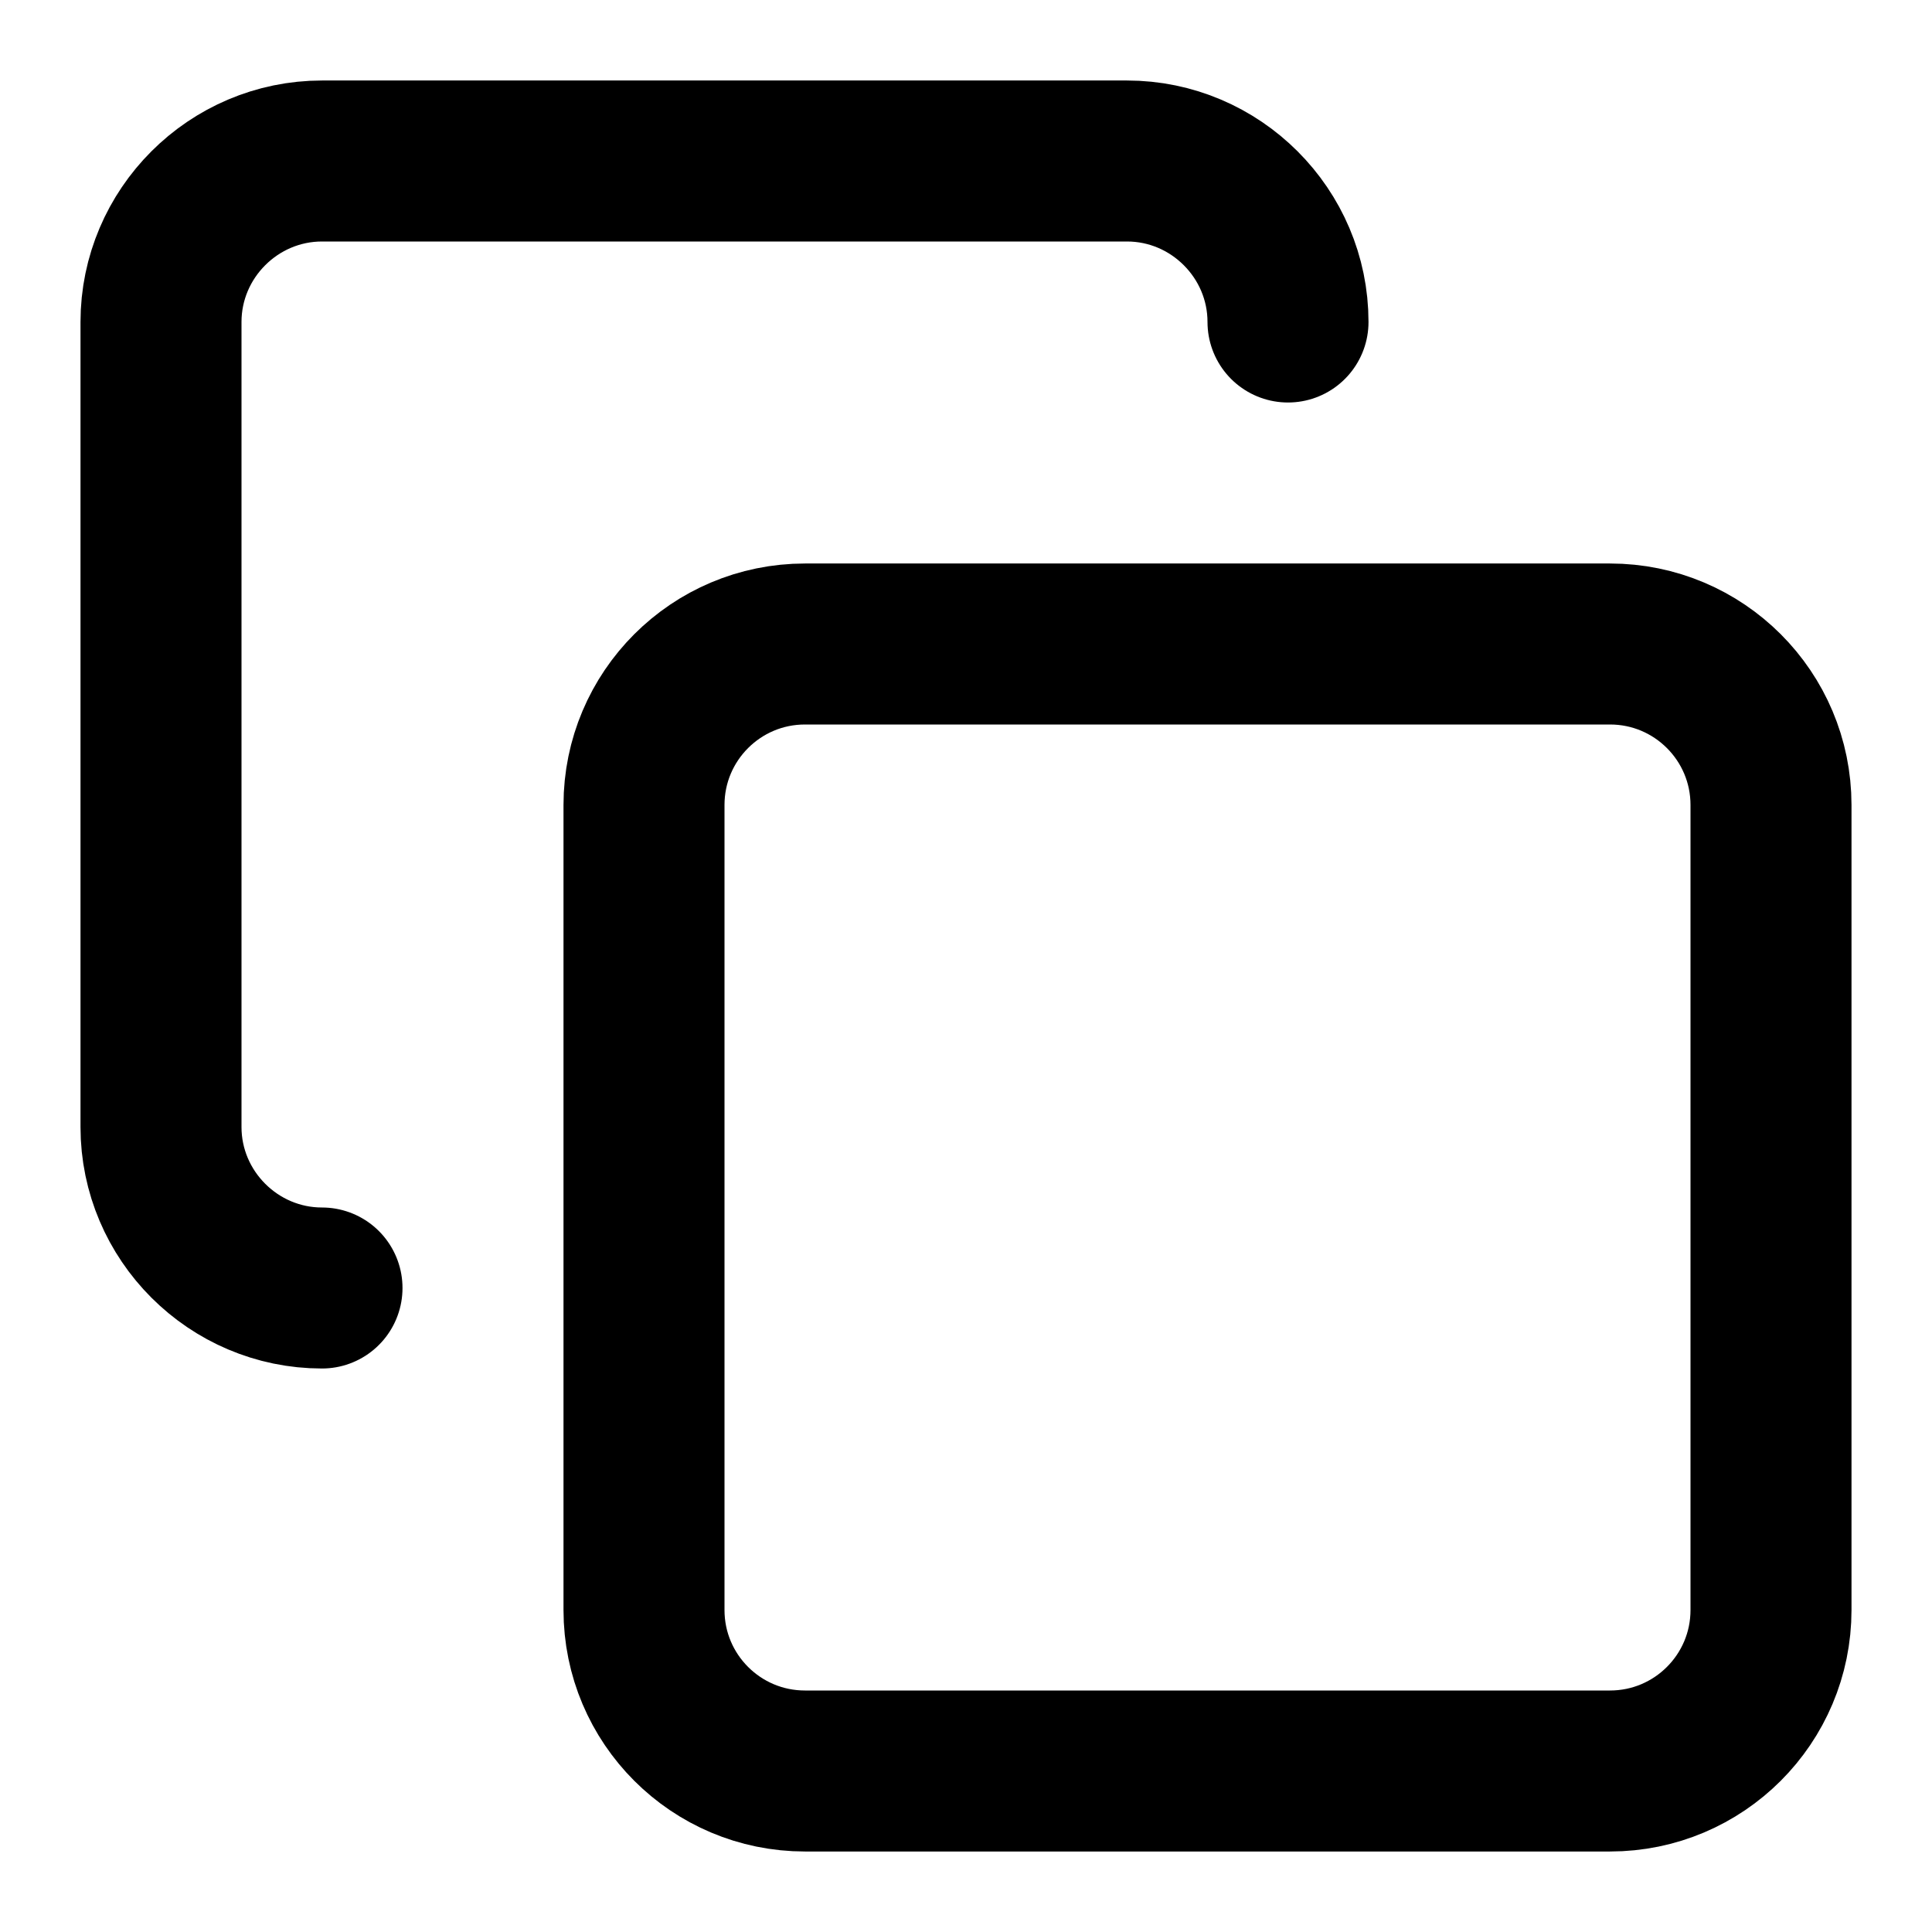
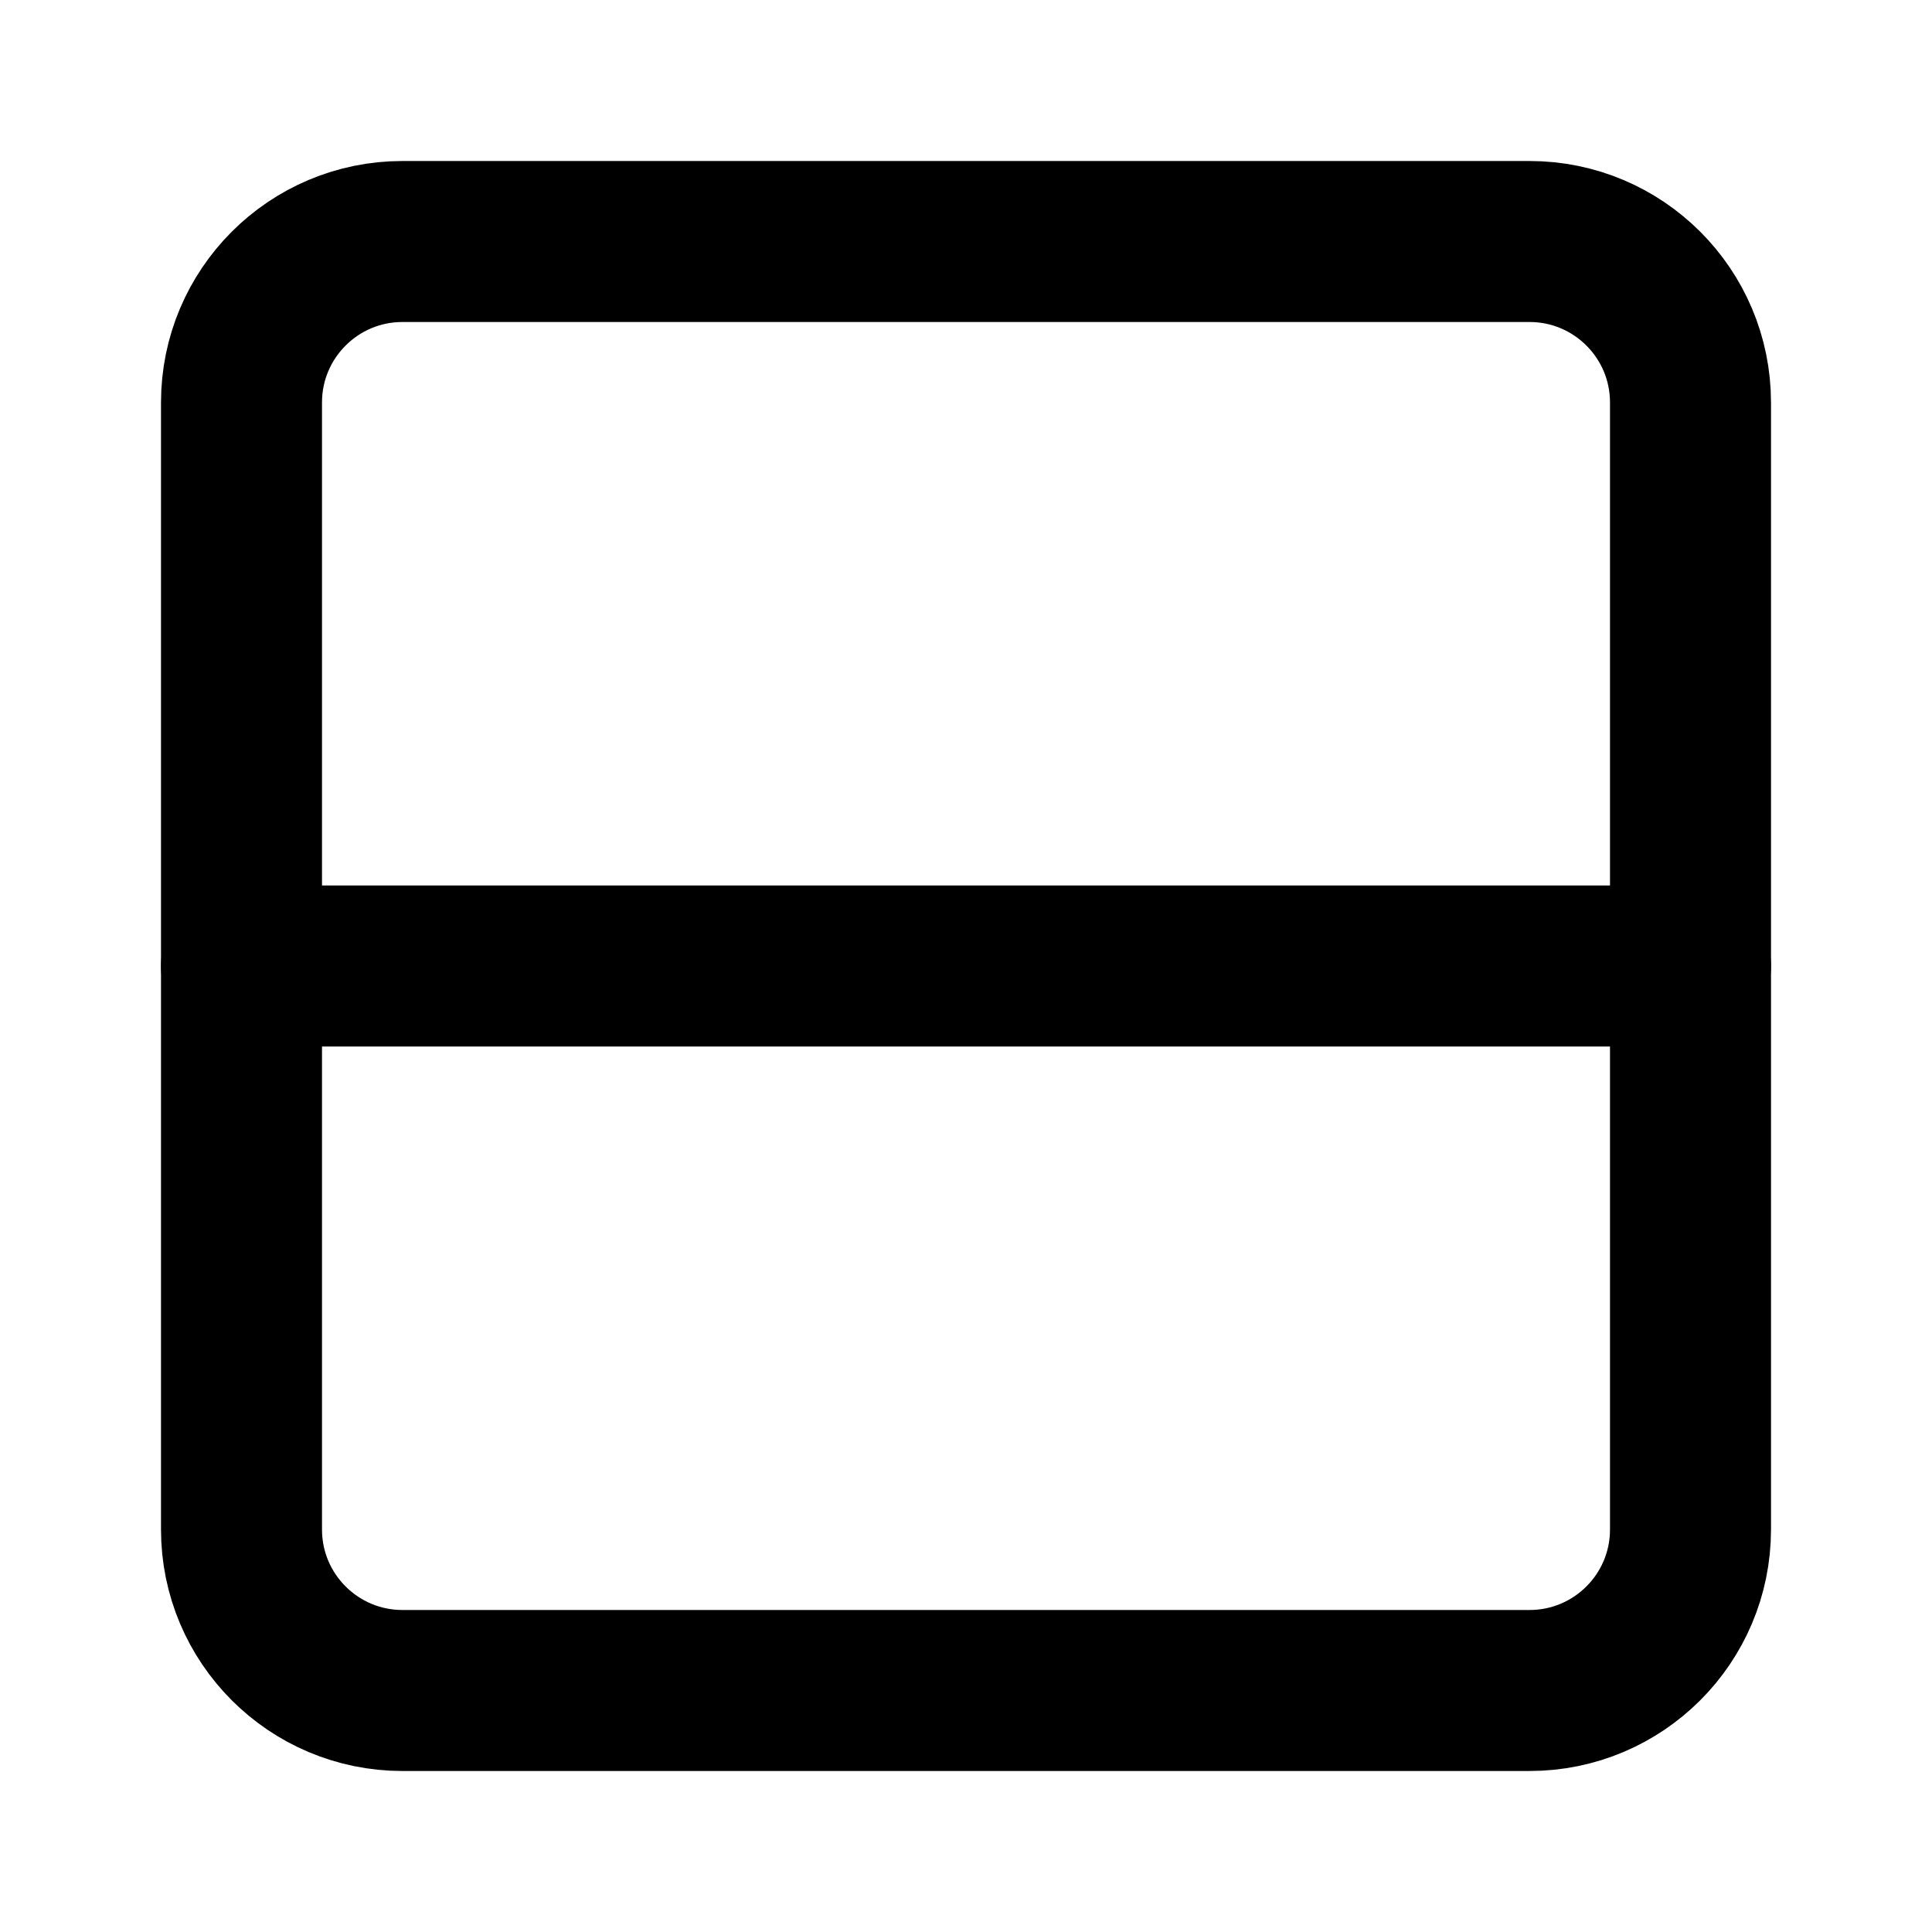
- <svg xmlns="http://www.w3.org/2000/svg" class="lucide lucide-copy" width="24" height="24" viewBox="0 0 24 24" fill="none" stroke="currentColor" stroke-width="2" stroke-linecap="round" stroke-linejoin="round">
-   <rect width="14" height="14" x="8" y="8" rx="2" ry="2" />
-   <path d="M4 16c-1.1 0-2-.9-2-2V4c0-1.1.9-2 2-2h10c1.1 0 2 .9 2 2" />
+ <svg xmlns="http://www.w3.org/2000/svg" class="lucide lucide-rows-2" width="24" height="24" viewBox="0 0 24 24" fill="none" stroke="currentColor" stroke-width="2" stroke-linecap="round" stroke-linejoin="round">
+   <rect width="18" height="18" x="3" y="3" rx="2" />
+   <path d="M3 12h18" />
</svg>
